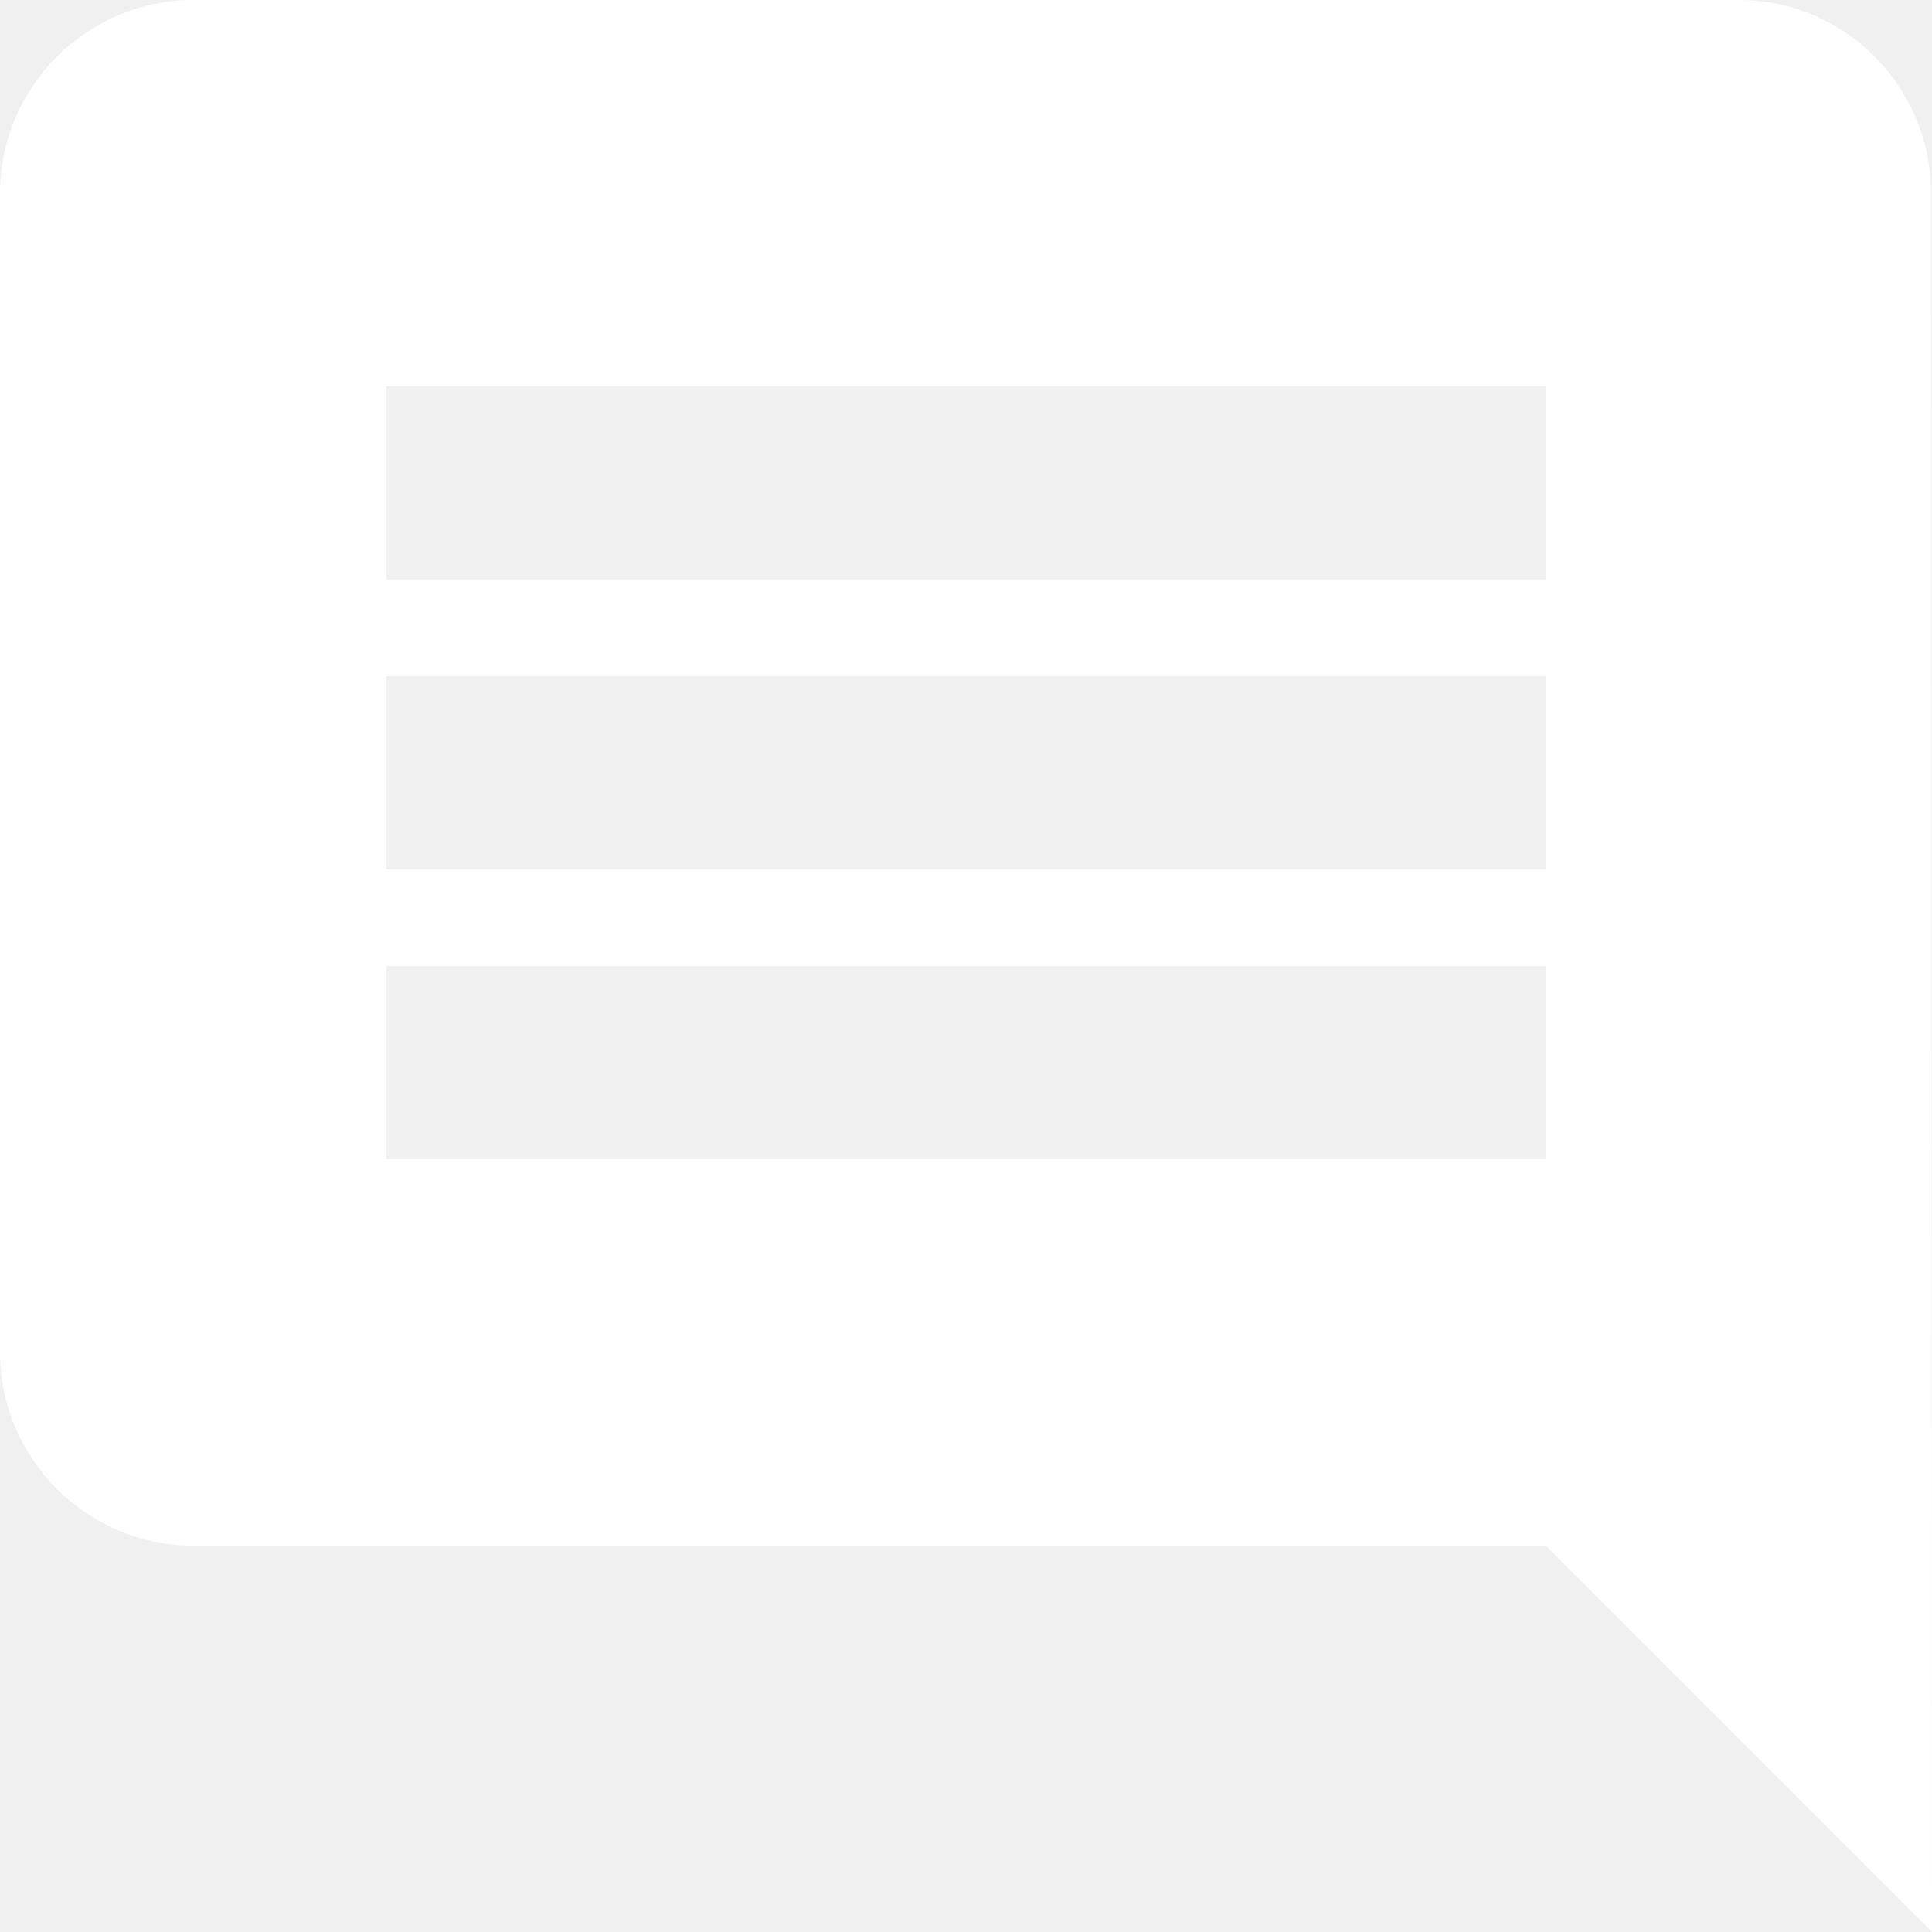
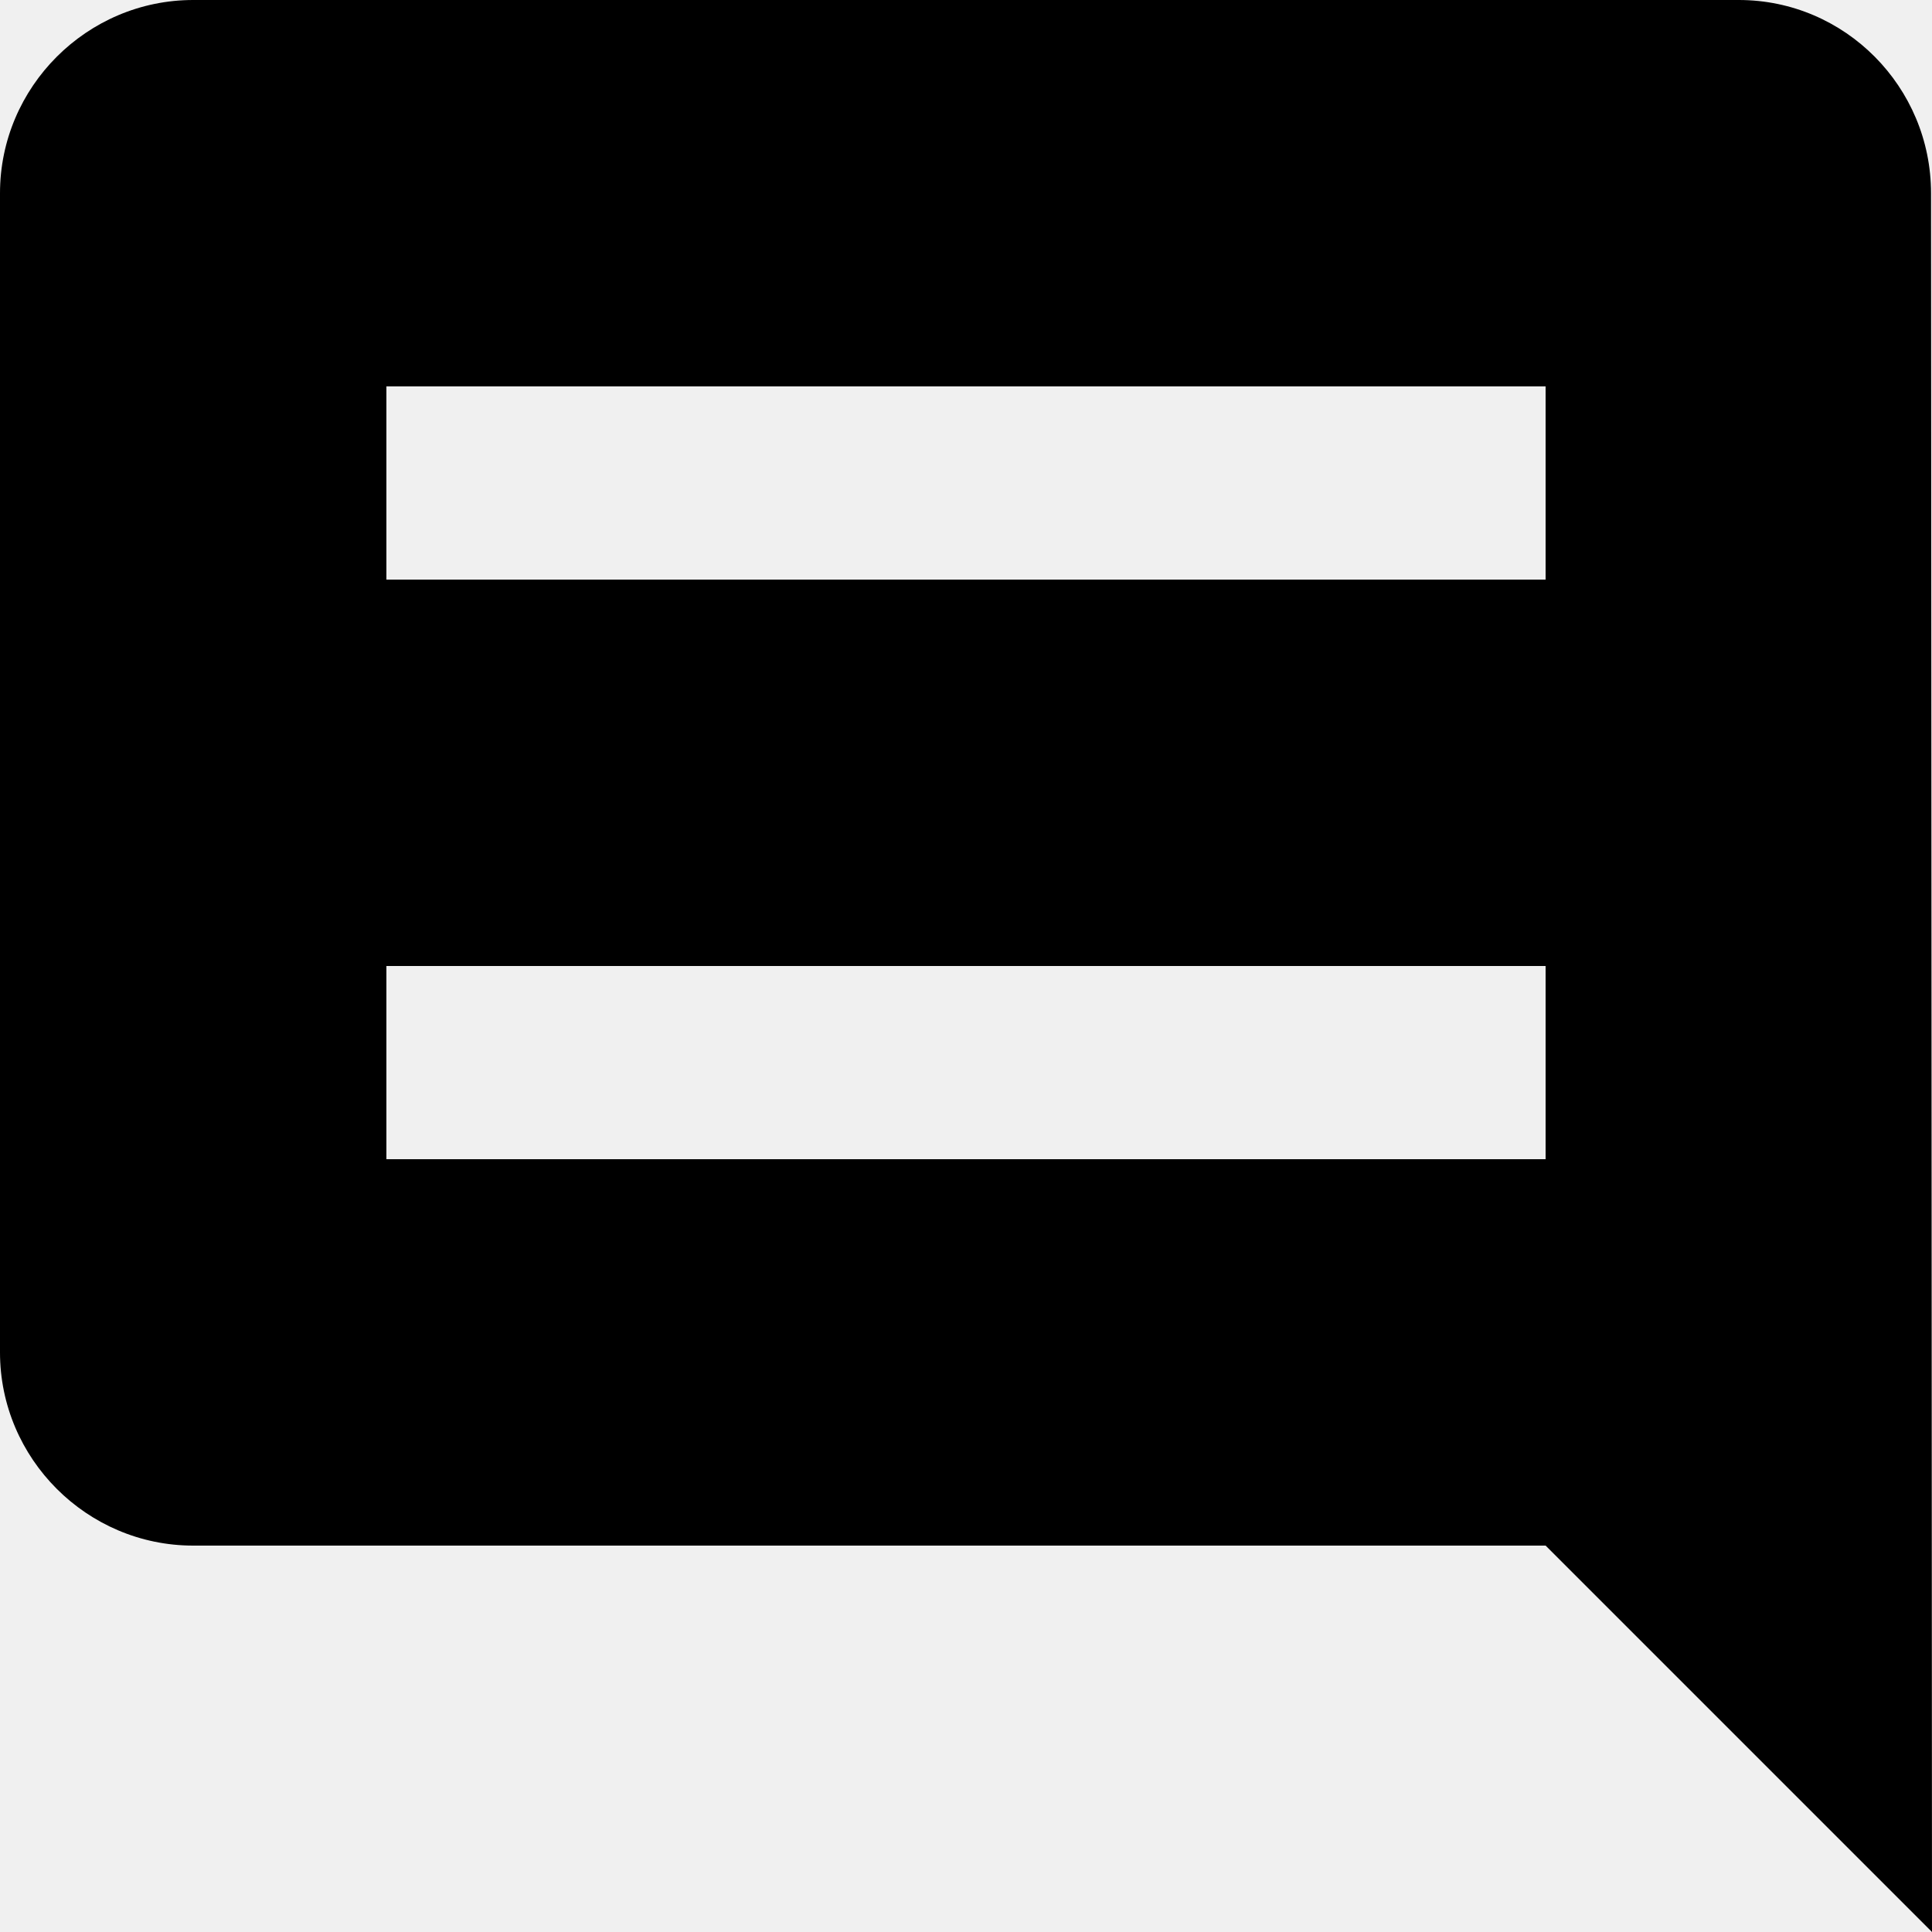
- <svg xmlns="http://www.w3.org/2000/svg" width="14" height="14" viewBox="0 0 14 14" fill="none">
-   <path fill-rule="evenodd" clip-rule="evenodd" d="M12.6 0C13.37 0 13.993 0.63 13.993 1.4L14 14L11.2 11.2H1.4C0.63 11.2 0 10.57 0 9.8V1.4C0 0.63 0.63 0 1.4 0H12.6ZM2.8 8.4H11.2V7H2.8V8.4ZM11.2 6.3H2.8V4.9H11.2V6.3ZM2.8 4.2H11.2V2.8H2.8V4.2Z" fill="white" />
+ <svg xmlns="http://www.w3.org/2000/svg" width="14" height="14" viewBox="0 0 14 14" fill="">
+   <path d="M12.6 0C13.37 0 13.993 0.63 13.993 1.4L14 14L11.2 11.2H1.4C0.63 11.2 0 10.57 0 9.8V1.4C0 0.63 0.63 0 1.4 0H12.6ZM2.8 8.4H11.2V7H2.8V8.4ZM11.2 6.3H2.8V4.9H11.2V6.3ZM2.8 4.2H11.2V2.8H2.8V4.2Z" fill="" />
</svg>
